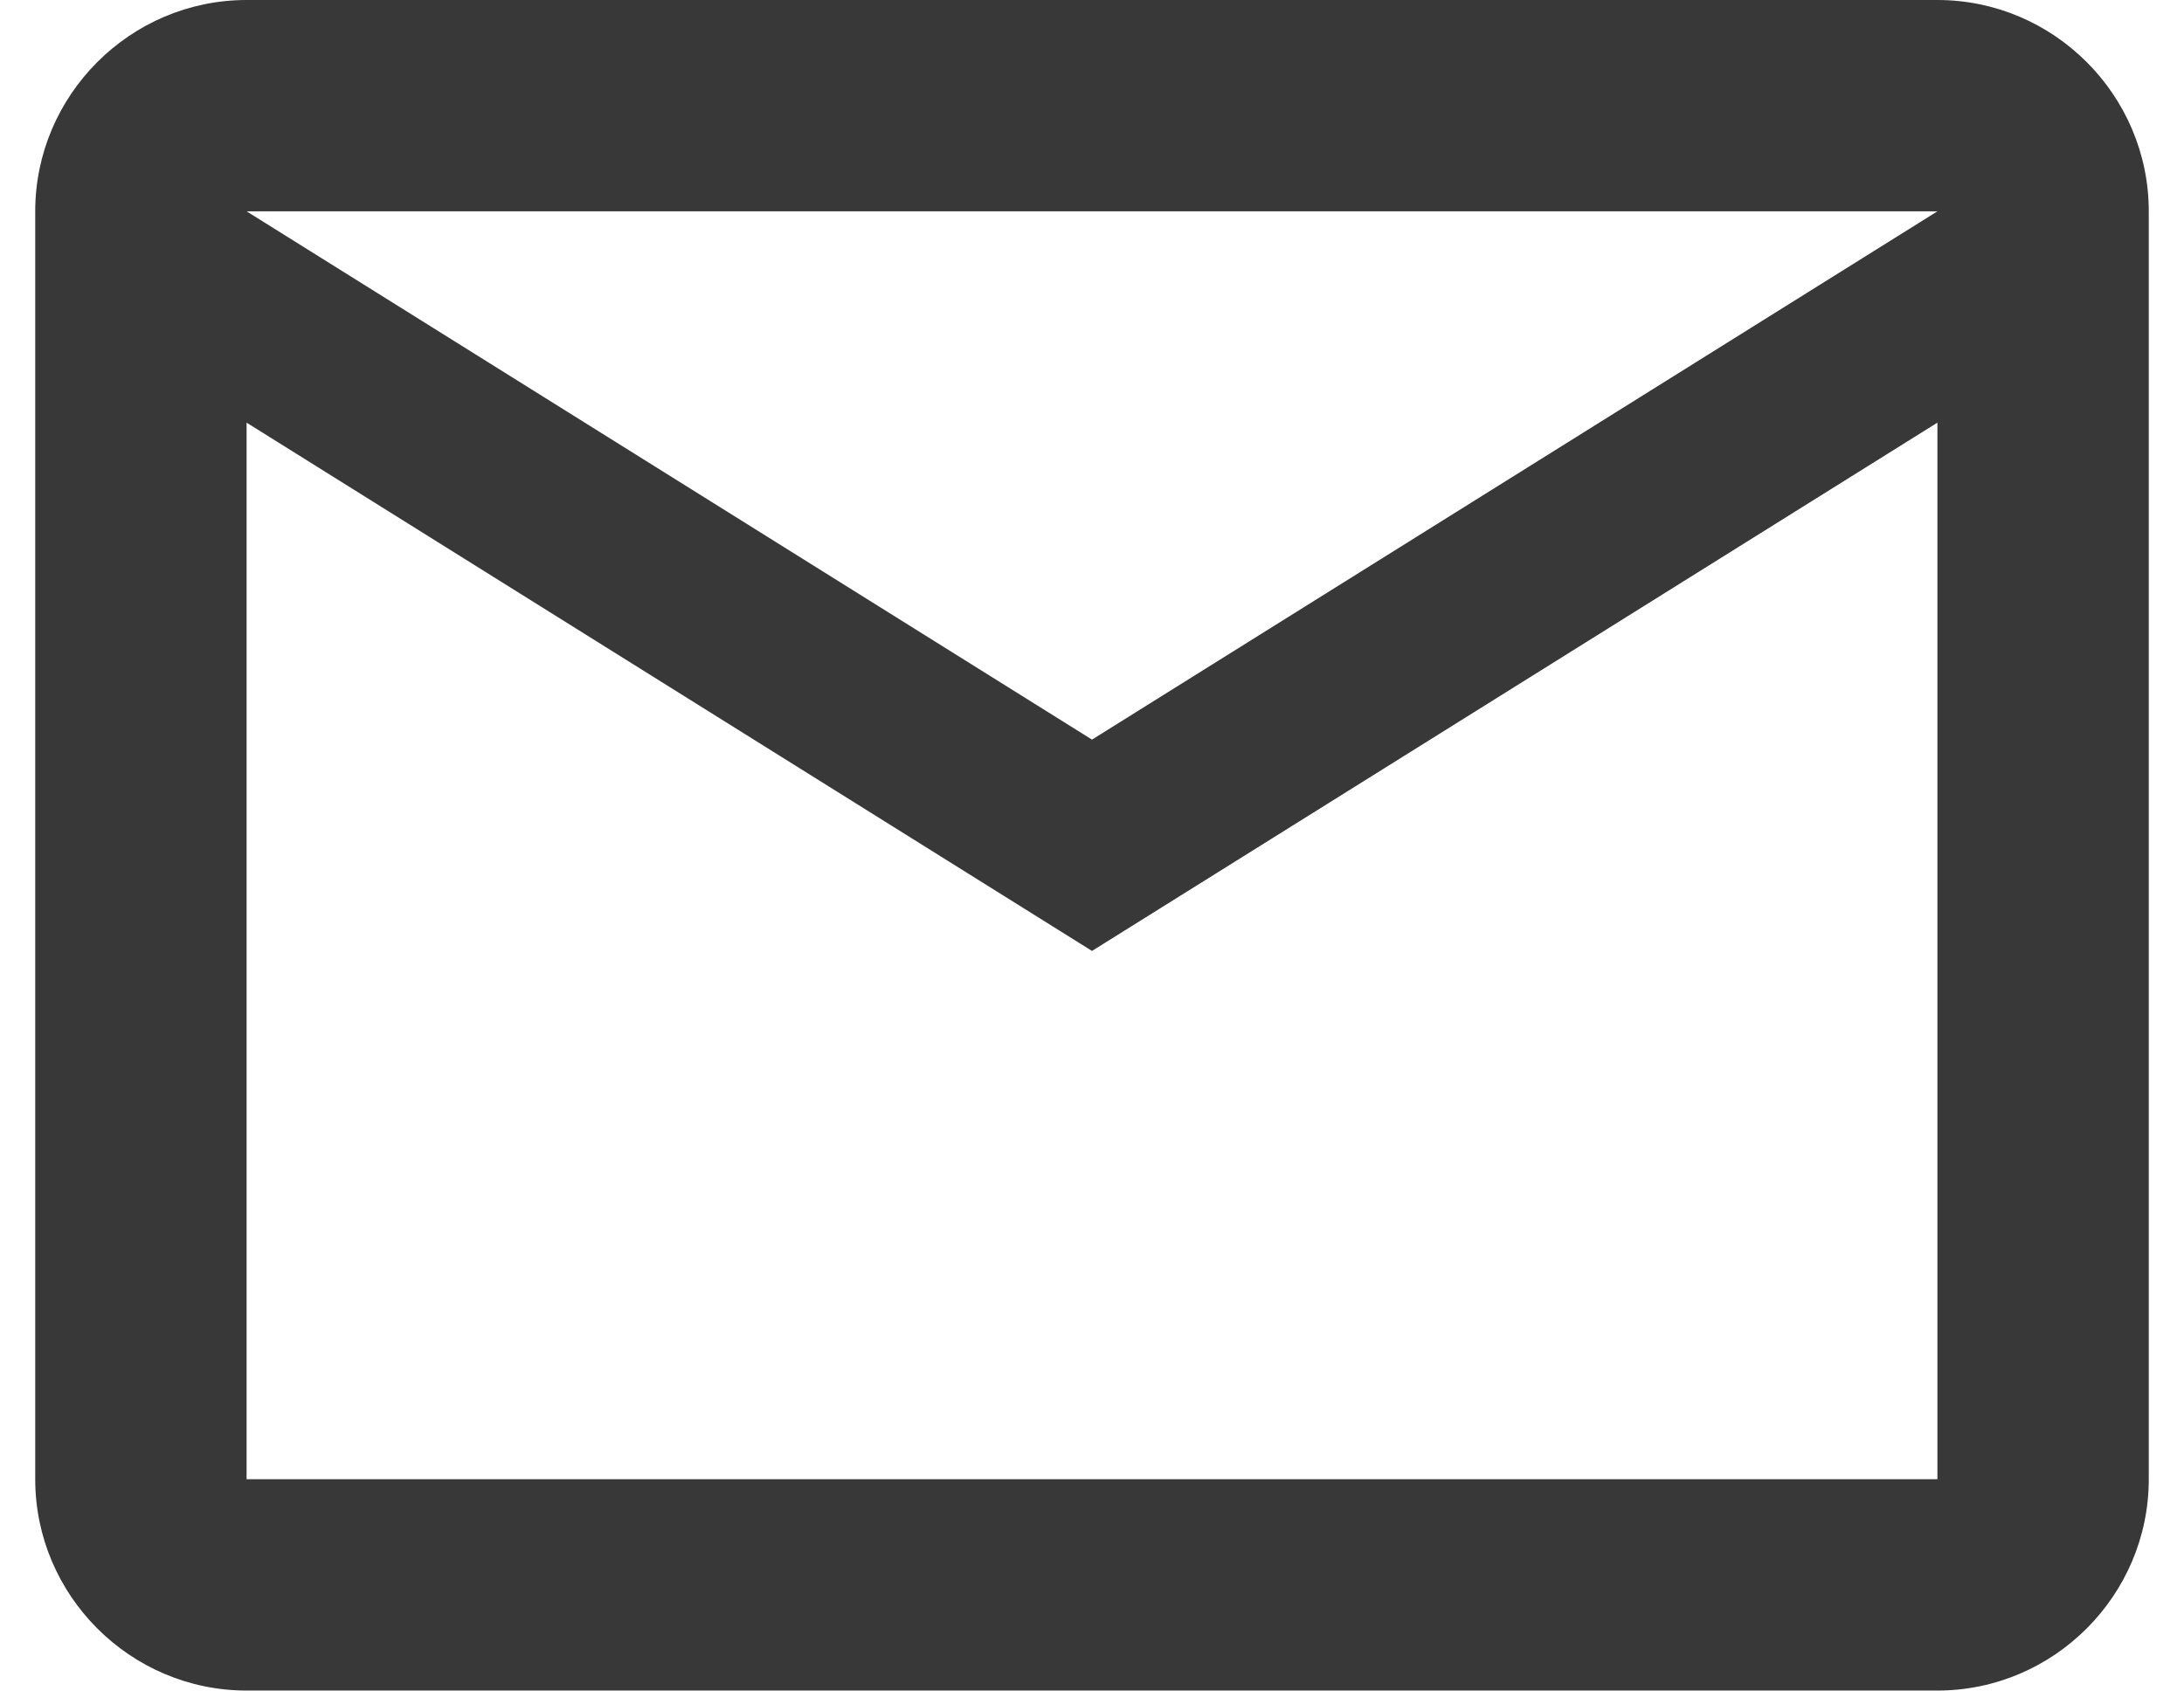
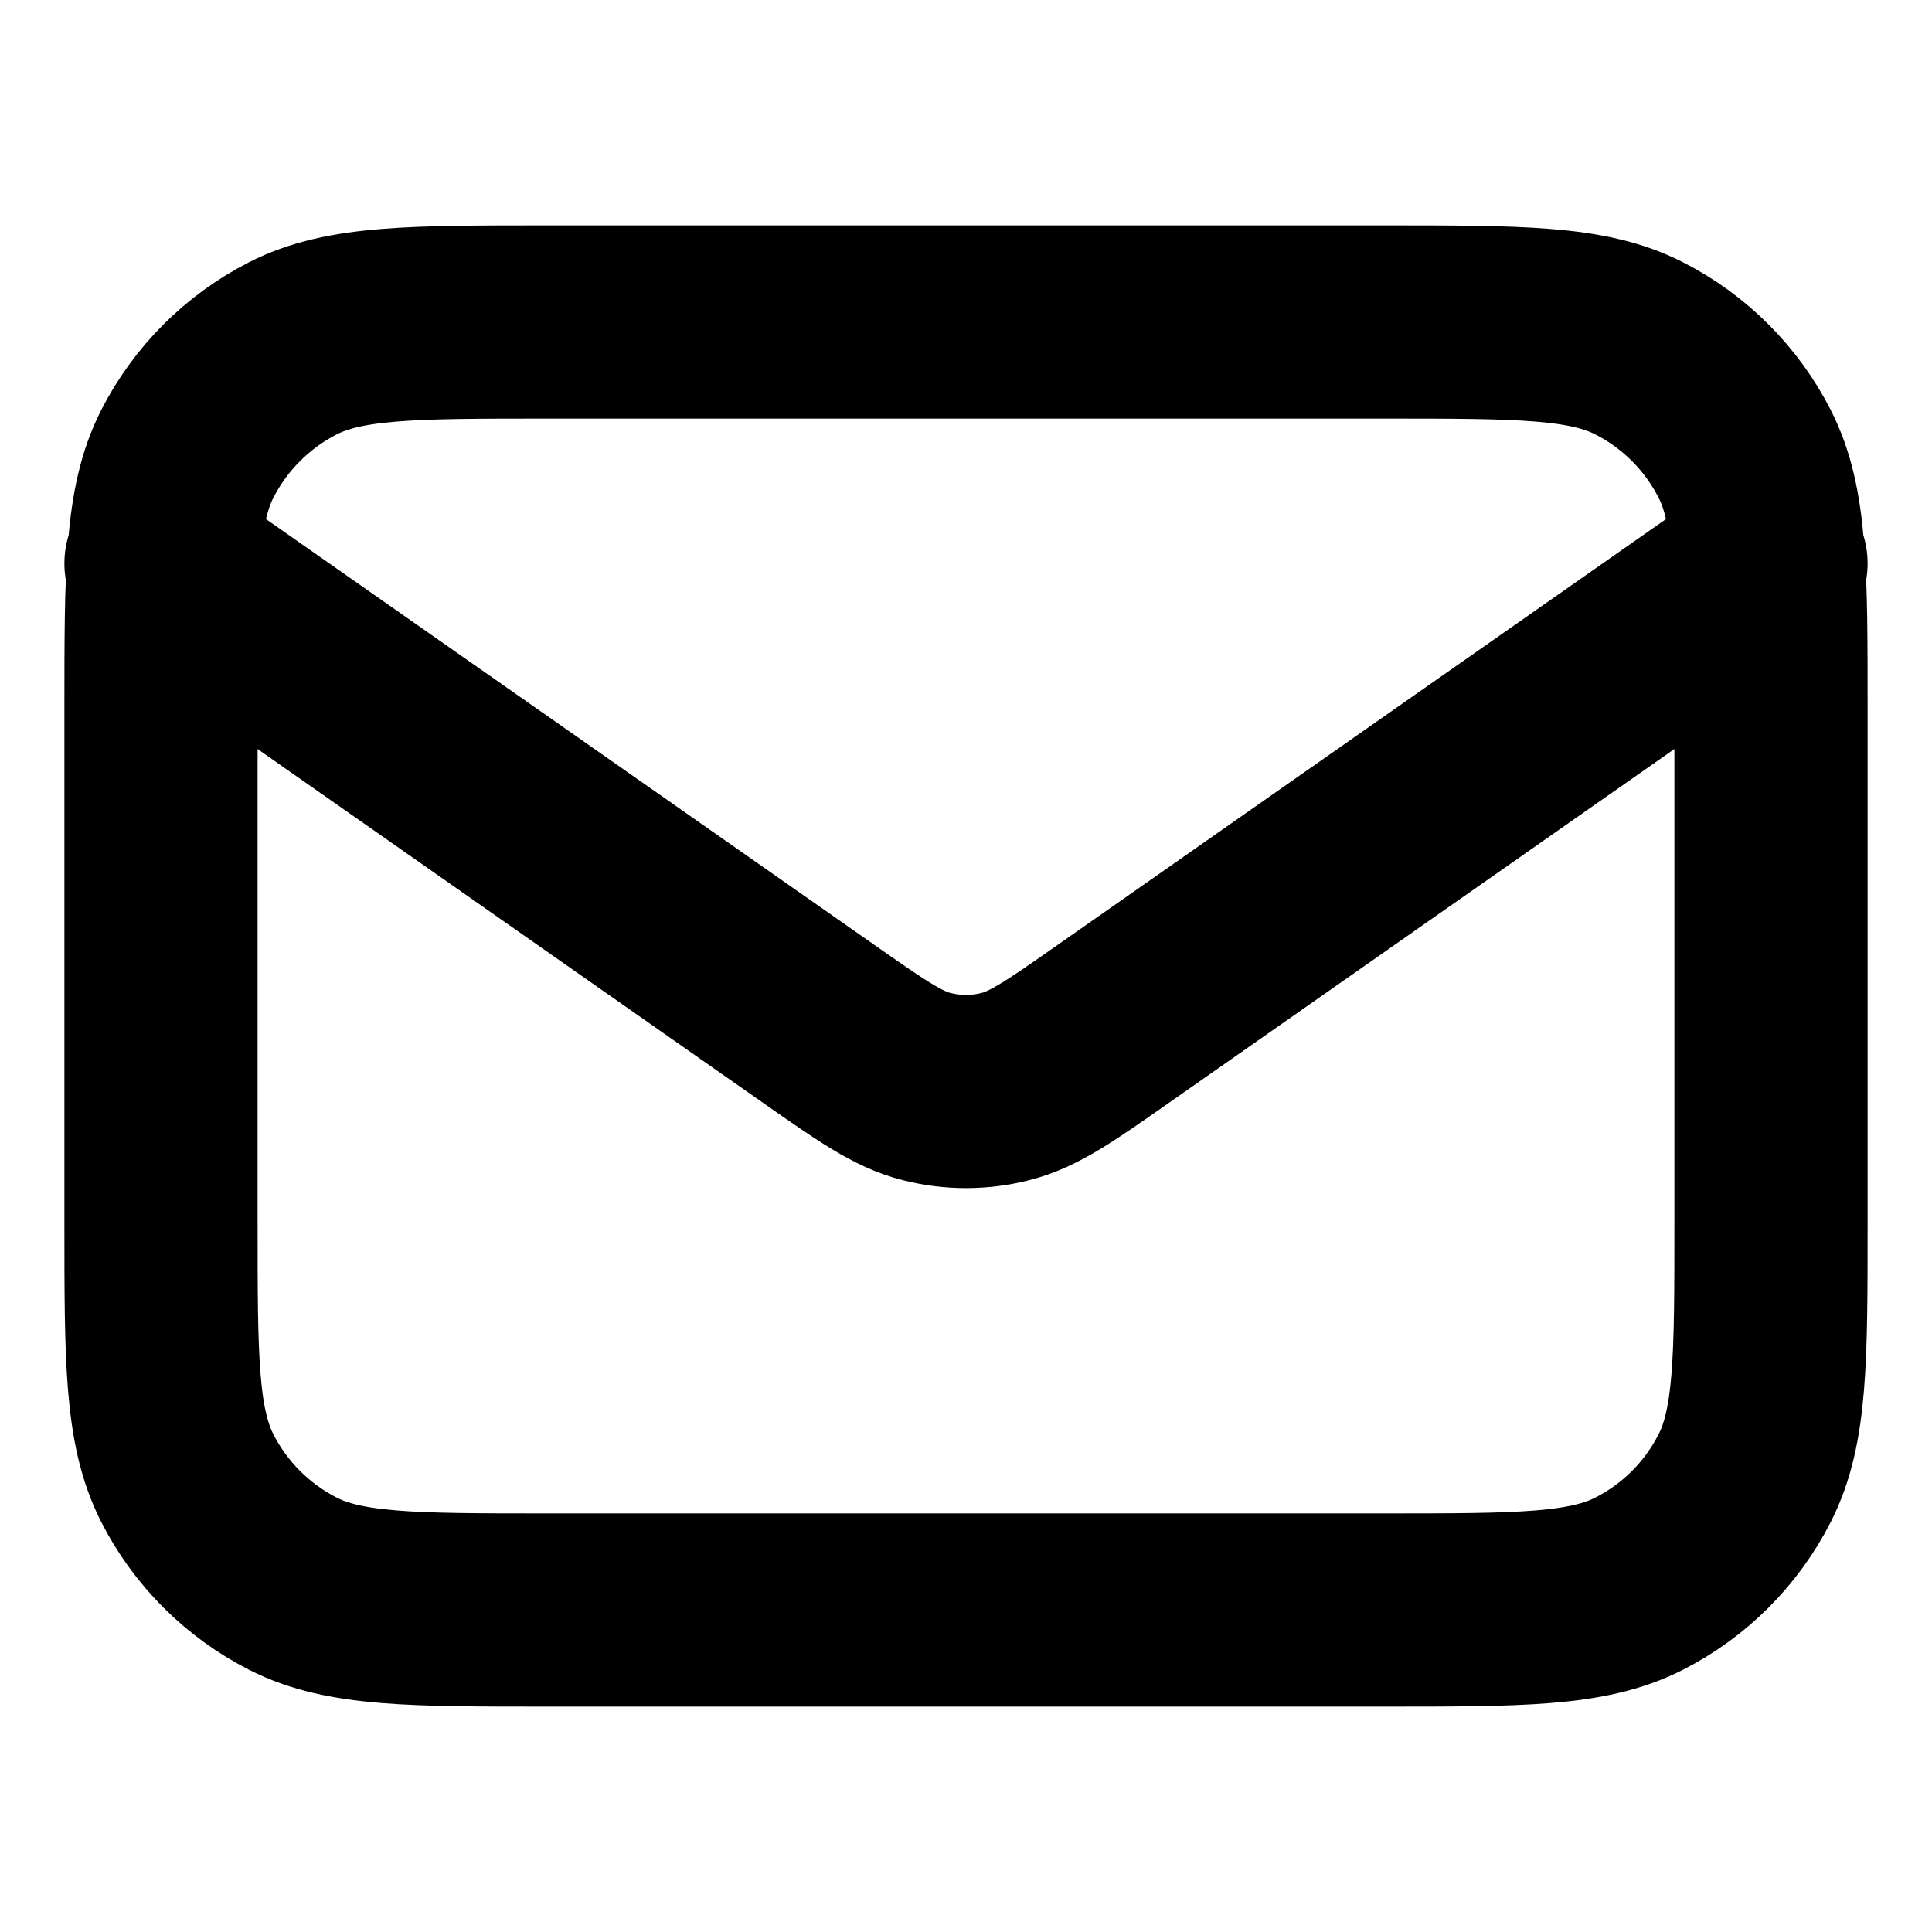
- <svg xmlns="http://www.w3.org/2000/svg" width="31" height="24" viewBox="0 0 31 24" fill="none">
-   <path d="M30.5 3C30.5 1.35 29.15 0 27.5 0H3.5C1.85 0 0.5 1.35 0.5 3V21C0.5 22.65 1.85 24 3.5 24H27.5C29.15 24 30.5 22.65 30.5 21V3ZM27.5 3L15.5 10.5L3.5 3H27.5ZM27.5 21H3.5V6L15.5 13.5L27.5 6V21Z" fill="#383838" />
+ <svg xmlns="http://www.w3.org/2000/svg" viewBox="0 0 24 24" fill="none">
+   <g id="SVGRepo_bgCarrier" stroke-width="0" />
+   <g id="SVGRepo_tracerCarrier" stroke-linecap="round" stroke-linejoin="round" />
+   <g id="SVGRepo_iconCarrier">
+     <path d="M2 7L10.165 12.715C10.826 13.178 11.157 13.41 11.516 13.499C11.834 13.579 12.166 13.579 12.484 13.499C12.843 13.41 13.174 13.178 13.835 12.715L22 7M6.8 20H17.2C18.88 20 19.72 20 20.362 19.673C20.927 19.385 21.385 18.927 21.673 18.362C22 17.72 22 16.88 22 15.2V8.8C22 7.12 22 6.28 21.673 5.638C21.385 5.074 20.927 4.615 20.362 4.327C19.72 4 18.88 4 17.2 4H6.8C5.12 4 4.28 4 3.638 4.327C3.074 4.615 2.615 5.074 2.327 5.638C2 6.28 2 7.12 2 8.8V15.2C2 16.88 2 17.72 2.327 18.362C2.615 18.927 3.074 19.385 3.638 19.673C4.28 20 5.12 20 6.8 20Z" stroke="#000000" stroke-width="2.4" stroke-linecap="round" stroke-linejoin="round" />
+   </g>
</svg>
